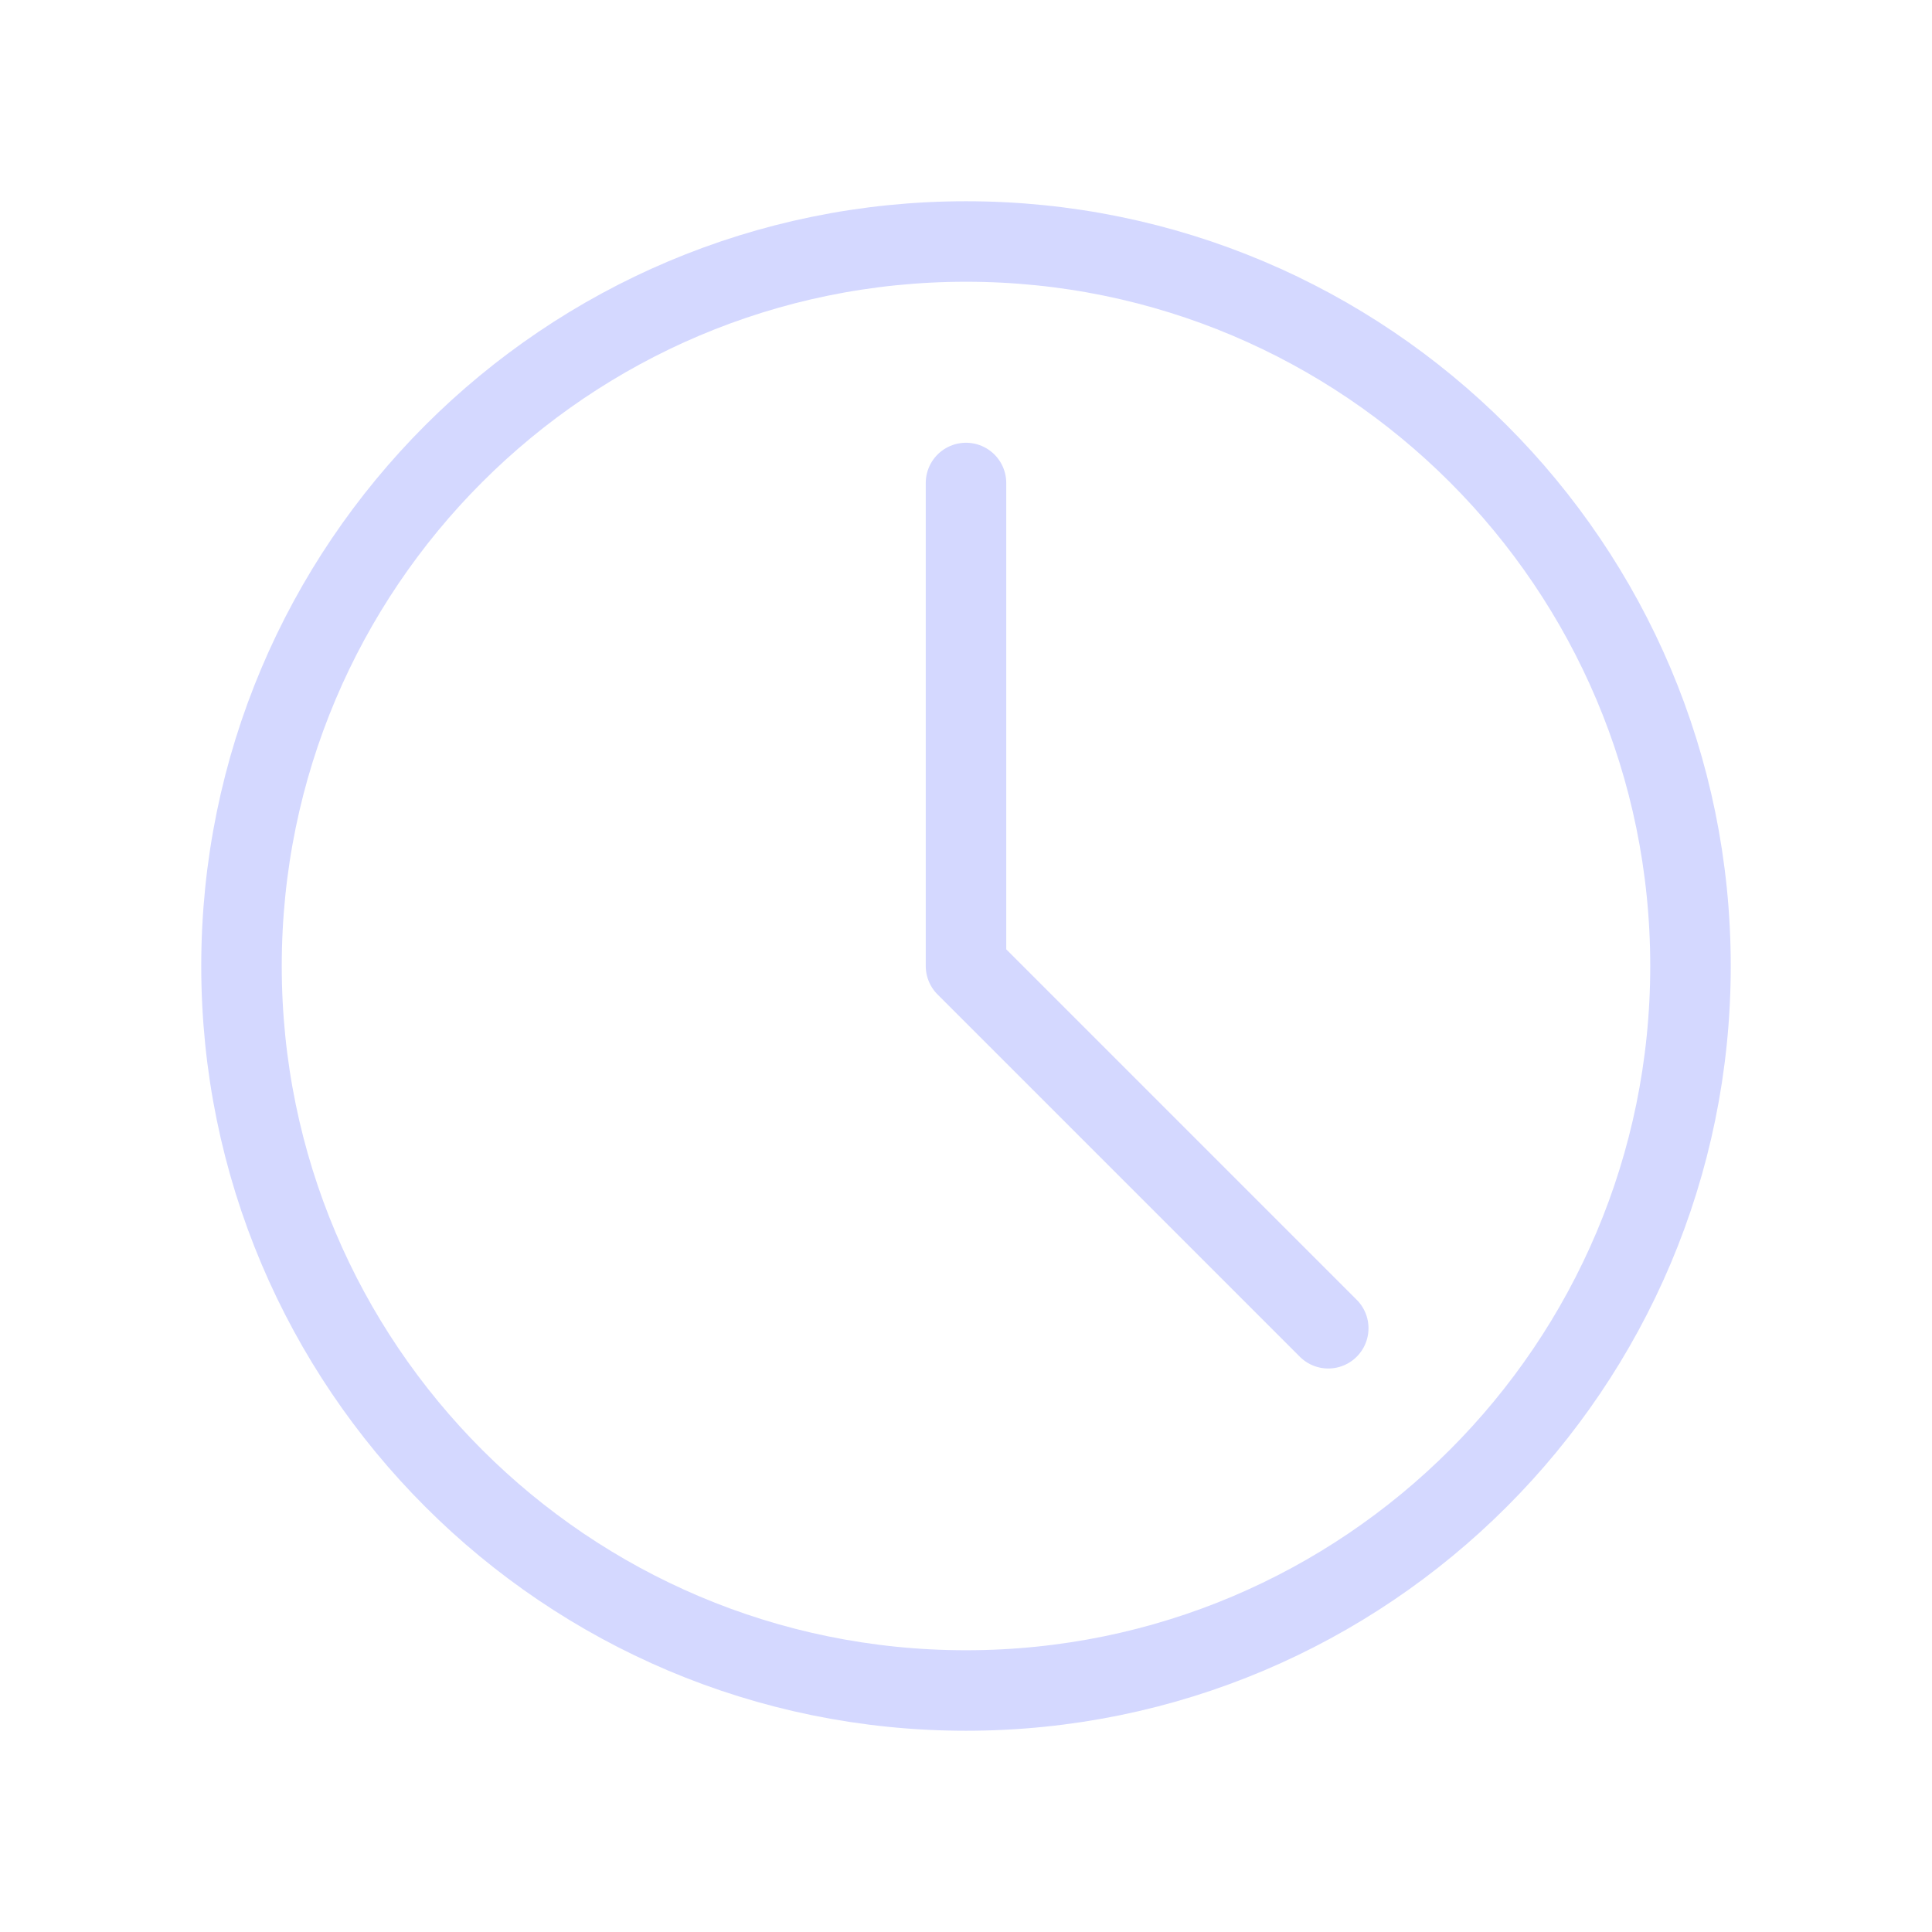
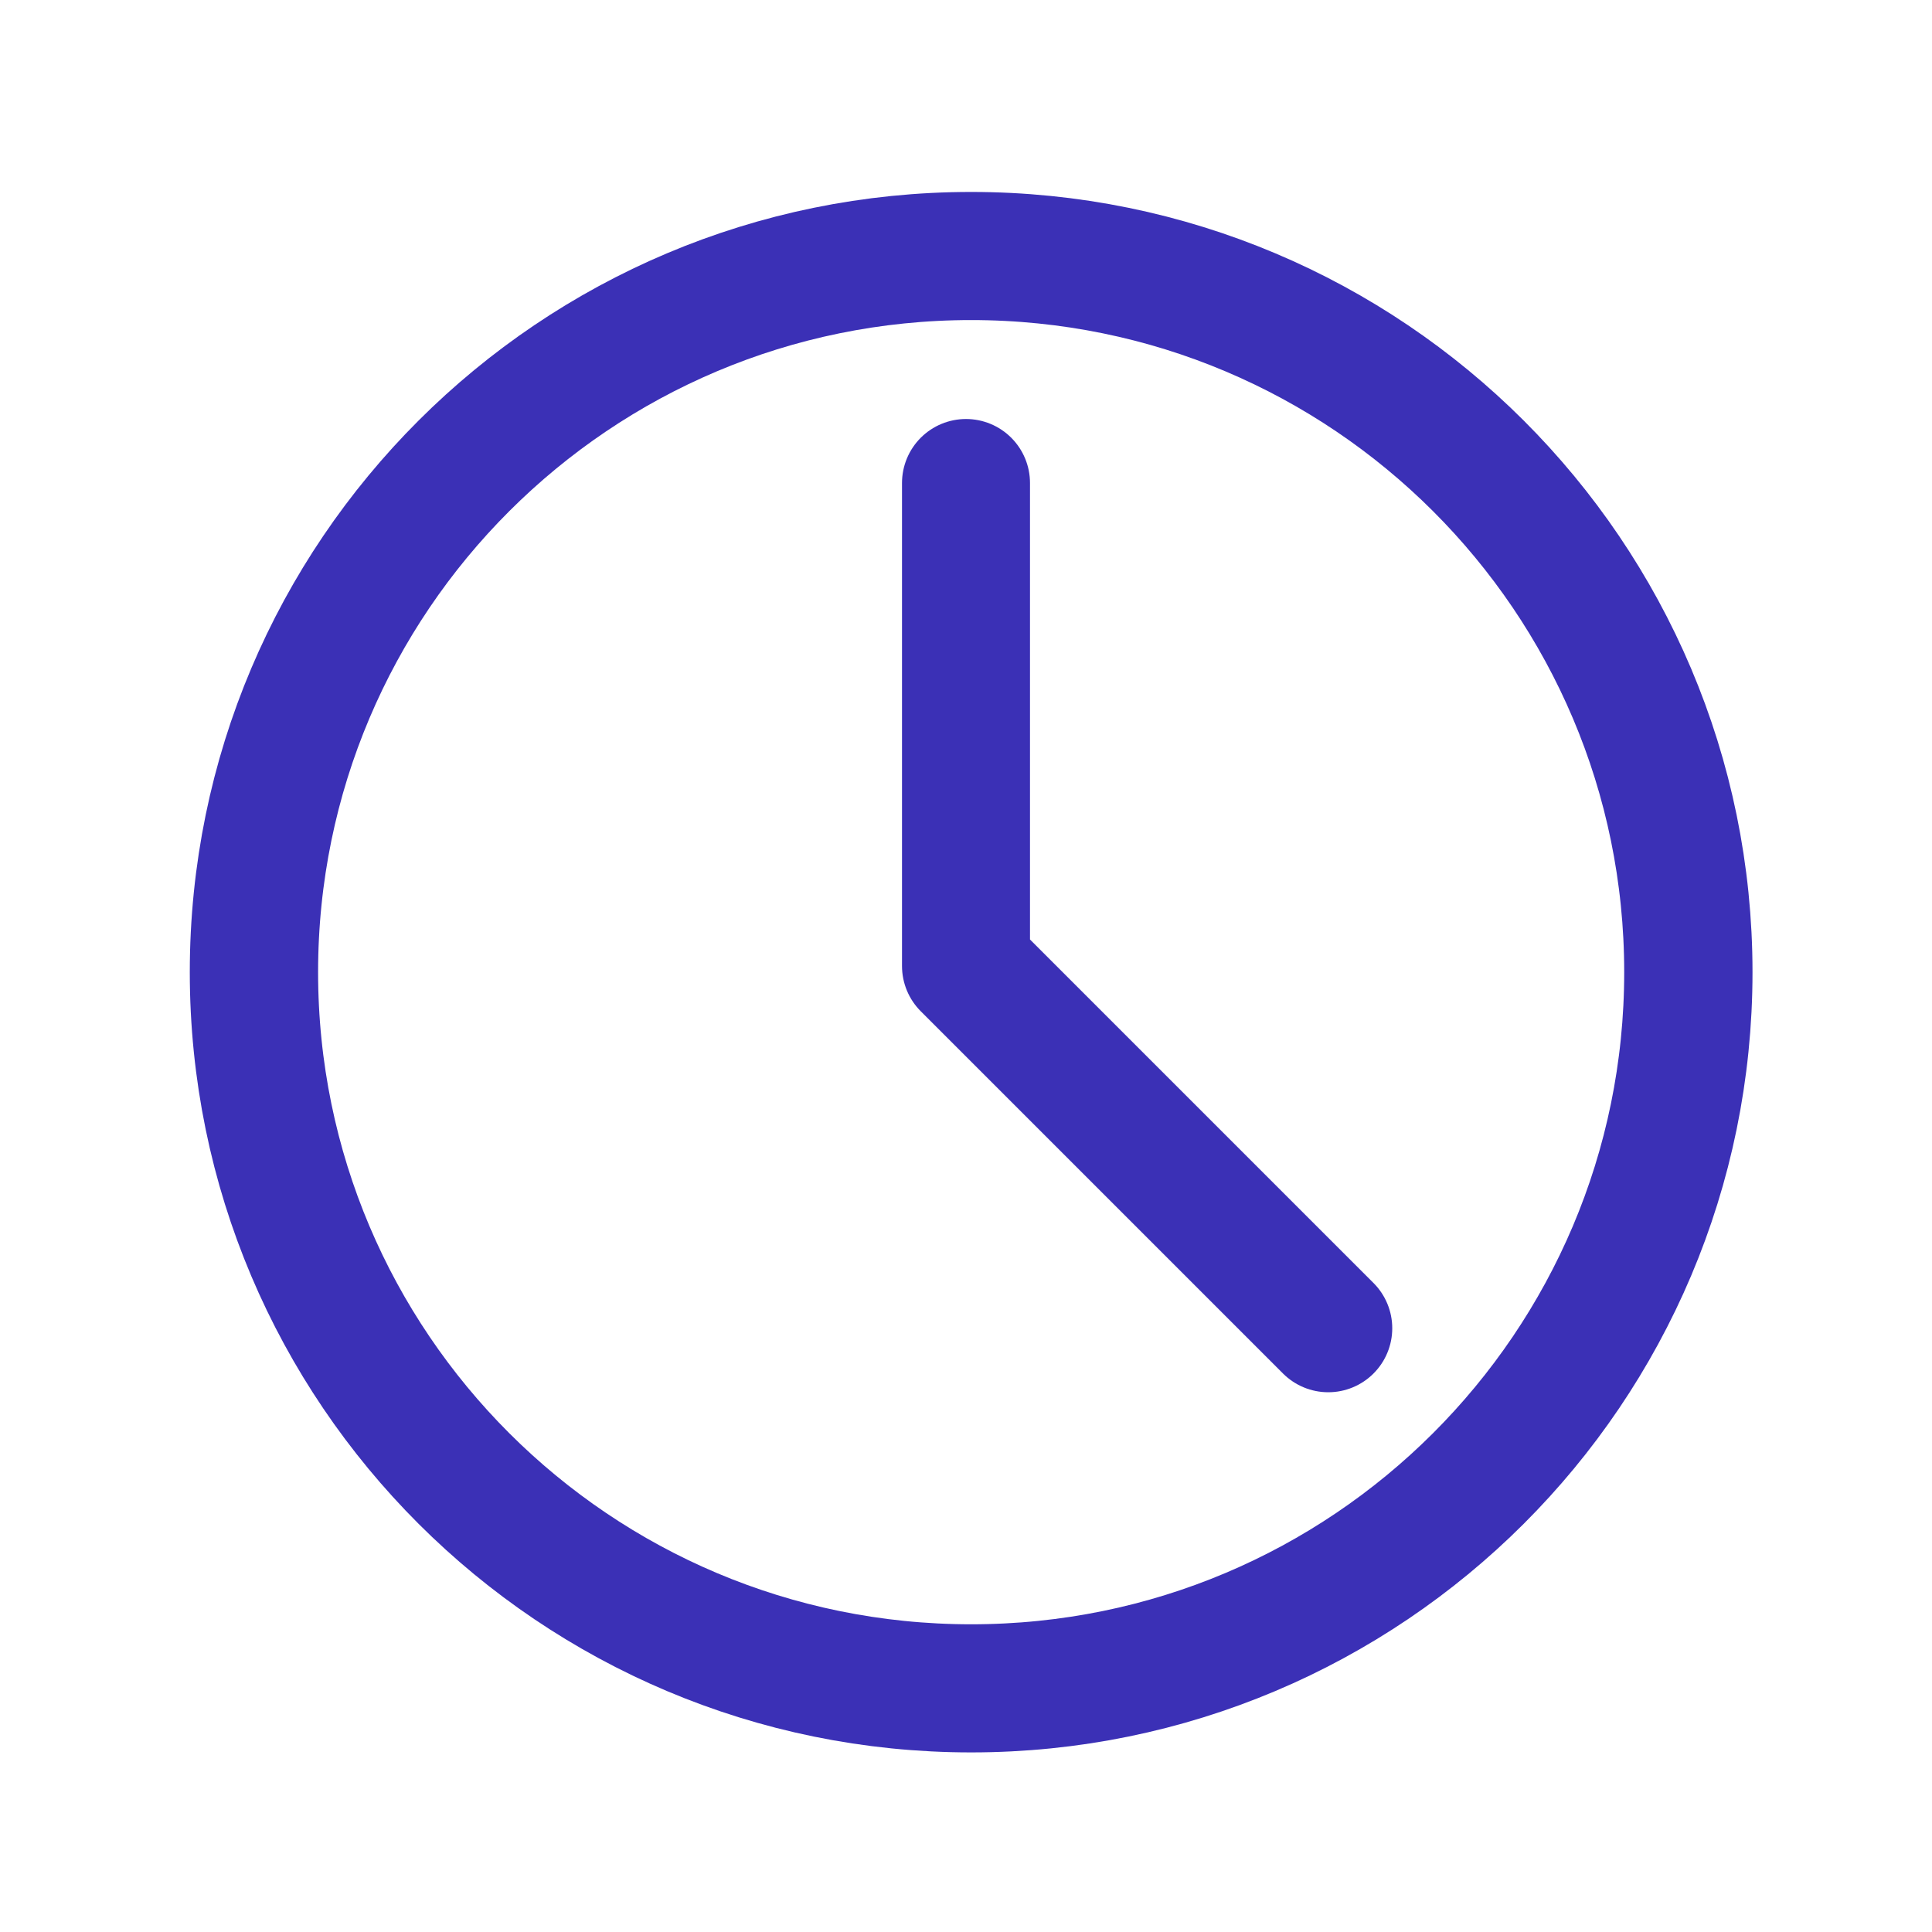
<svg xmlns="http://www.w3.org/2000/svg" width="100%" height="100%" viewBox="0 0 800 800" version="1.1" xml:space="preserve" style="fill-rule:evenodd;clip-rule:evenodd;stroke-linecap:round;stroke-linejoin:round;">
-   <g transform="matrix(33.3333,0,0,33.3333,0,0)">
-     <circle cx="12" cy="12" r="9" style="fill:none;stroke:rgb(212,216,255);stroke-width:1px;" />
+   <g transform="matrix(32.9978,0,0,32.95,6.15752,7.1593)">
+     <circle cx="12" cy="12" r="9" style="fill:none;stroke:rgb(59,48,182);stroke-width:1.61px;" />
  </g>
  <g transform="matrix(33.3333,0,0,33.3333,0,0)">
-     <path d="M12,6L12,12L16.5,16.5" style="fill:none;fill-rule:nonzero;stroke:rgb(212,216,255);stroke-width:1px;" />
+     <path d="M12,6L12,12L16.5,16.5" style="fill:none;fill-rule:nonzero;stroke:rgb(59,48,182);stroke-width:1.59px;" />
  </g>
</svg>
